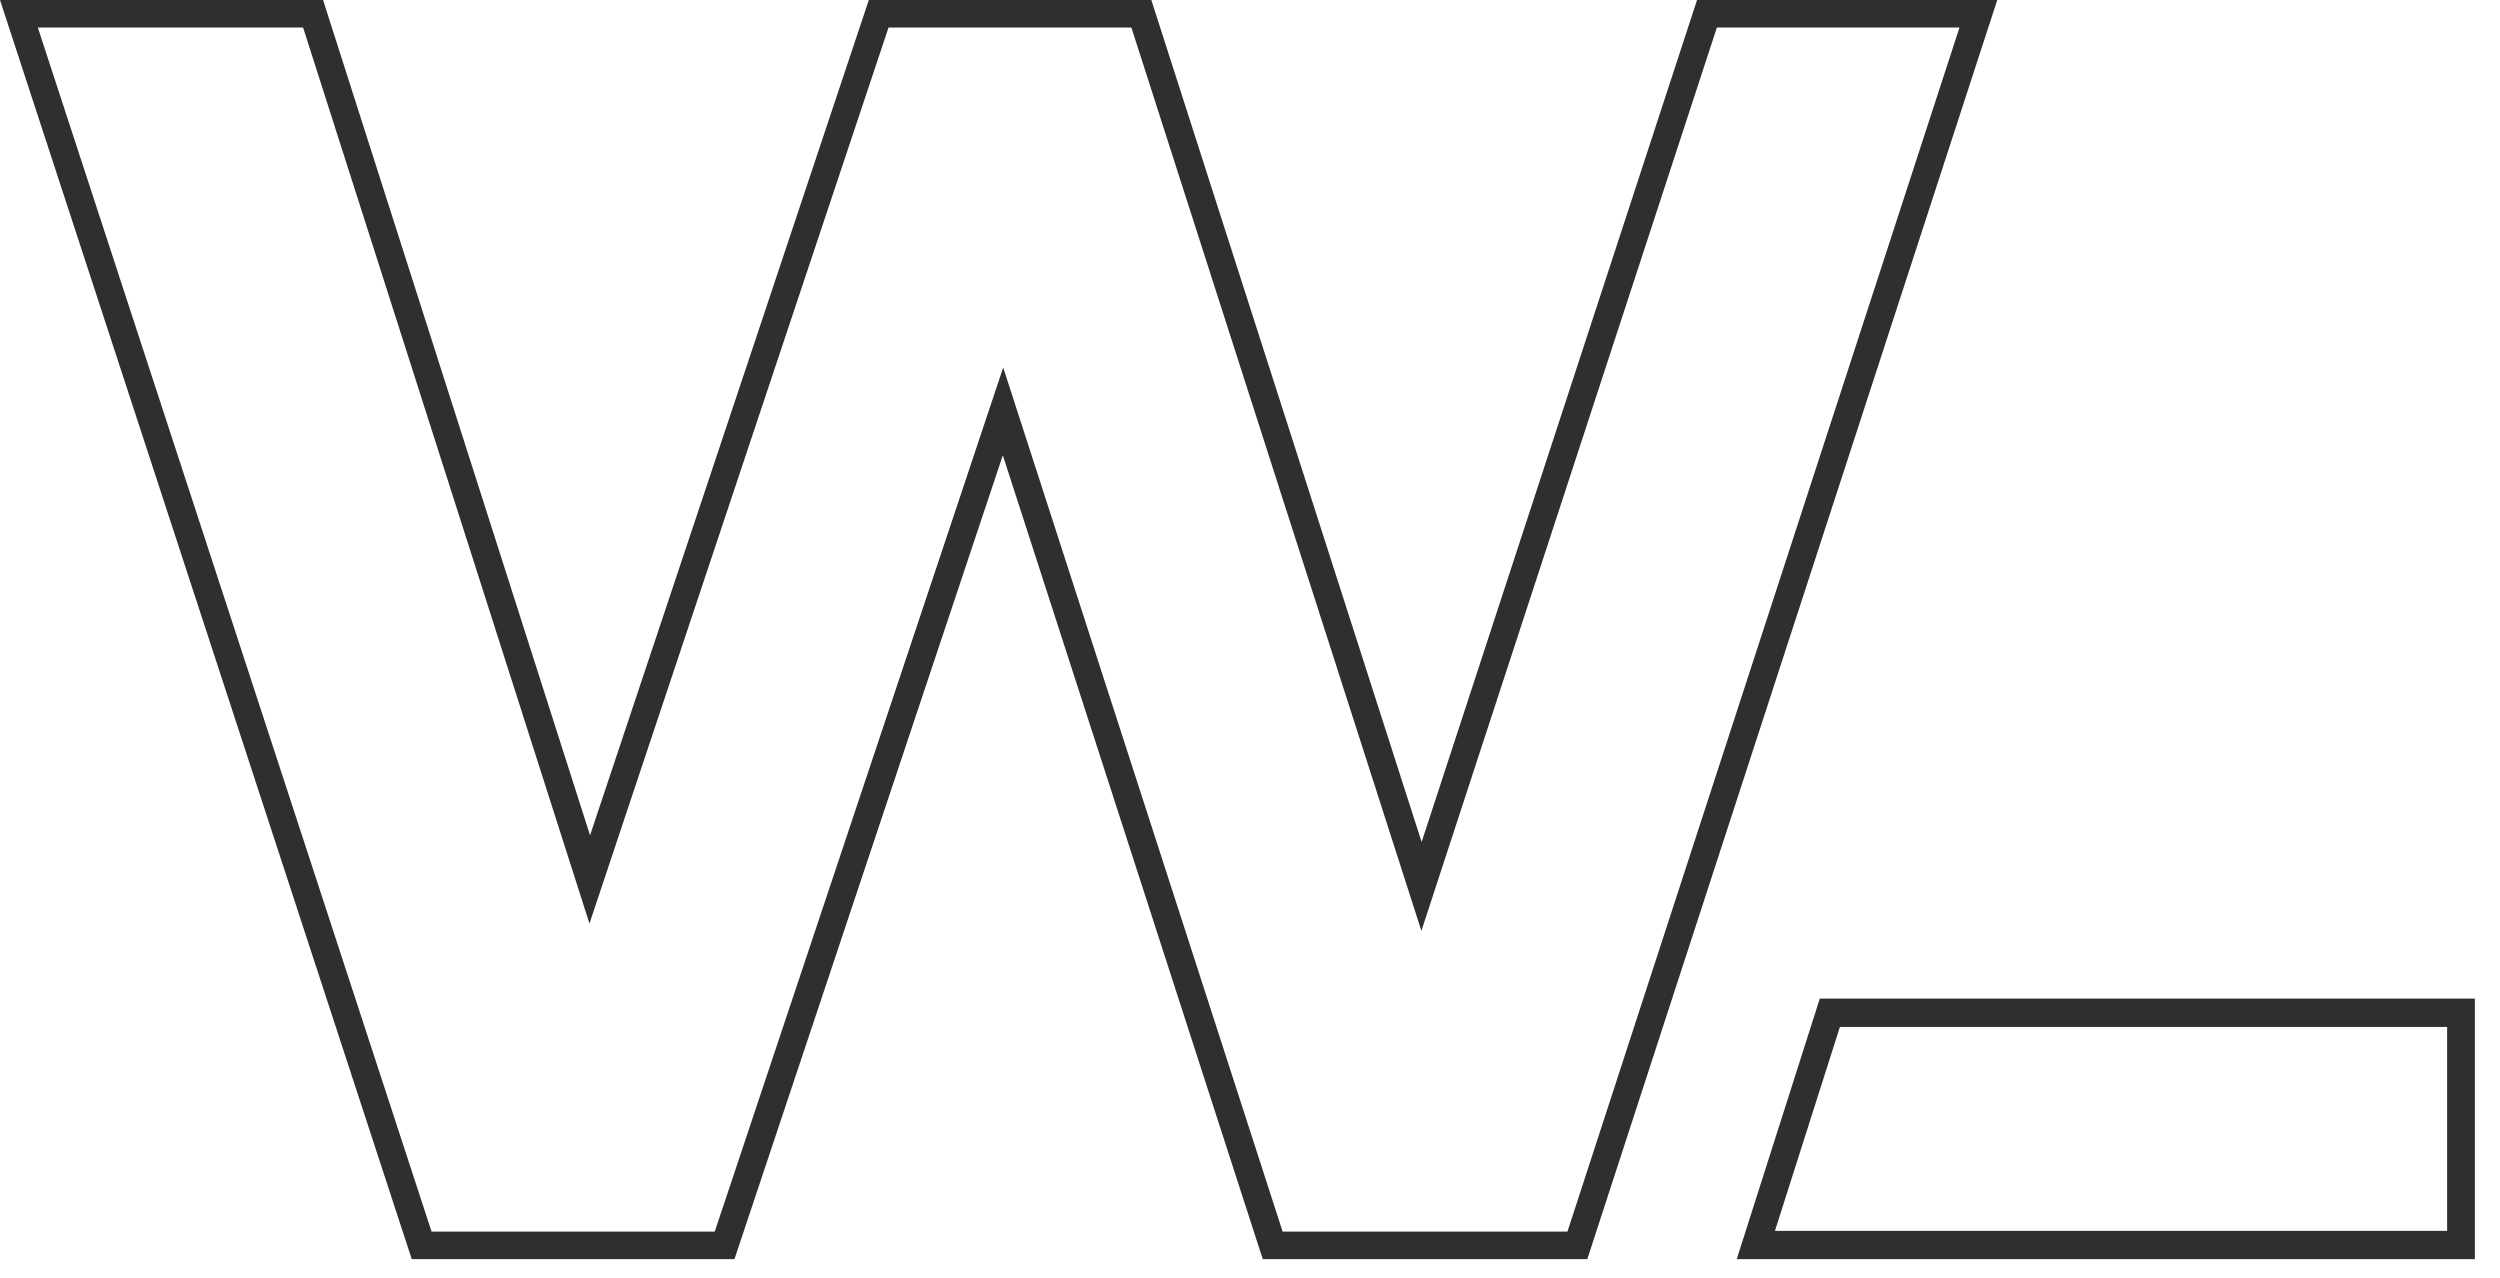
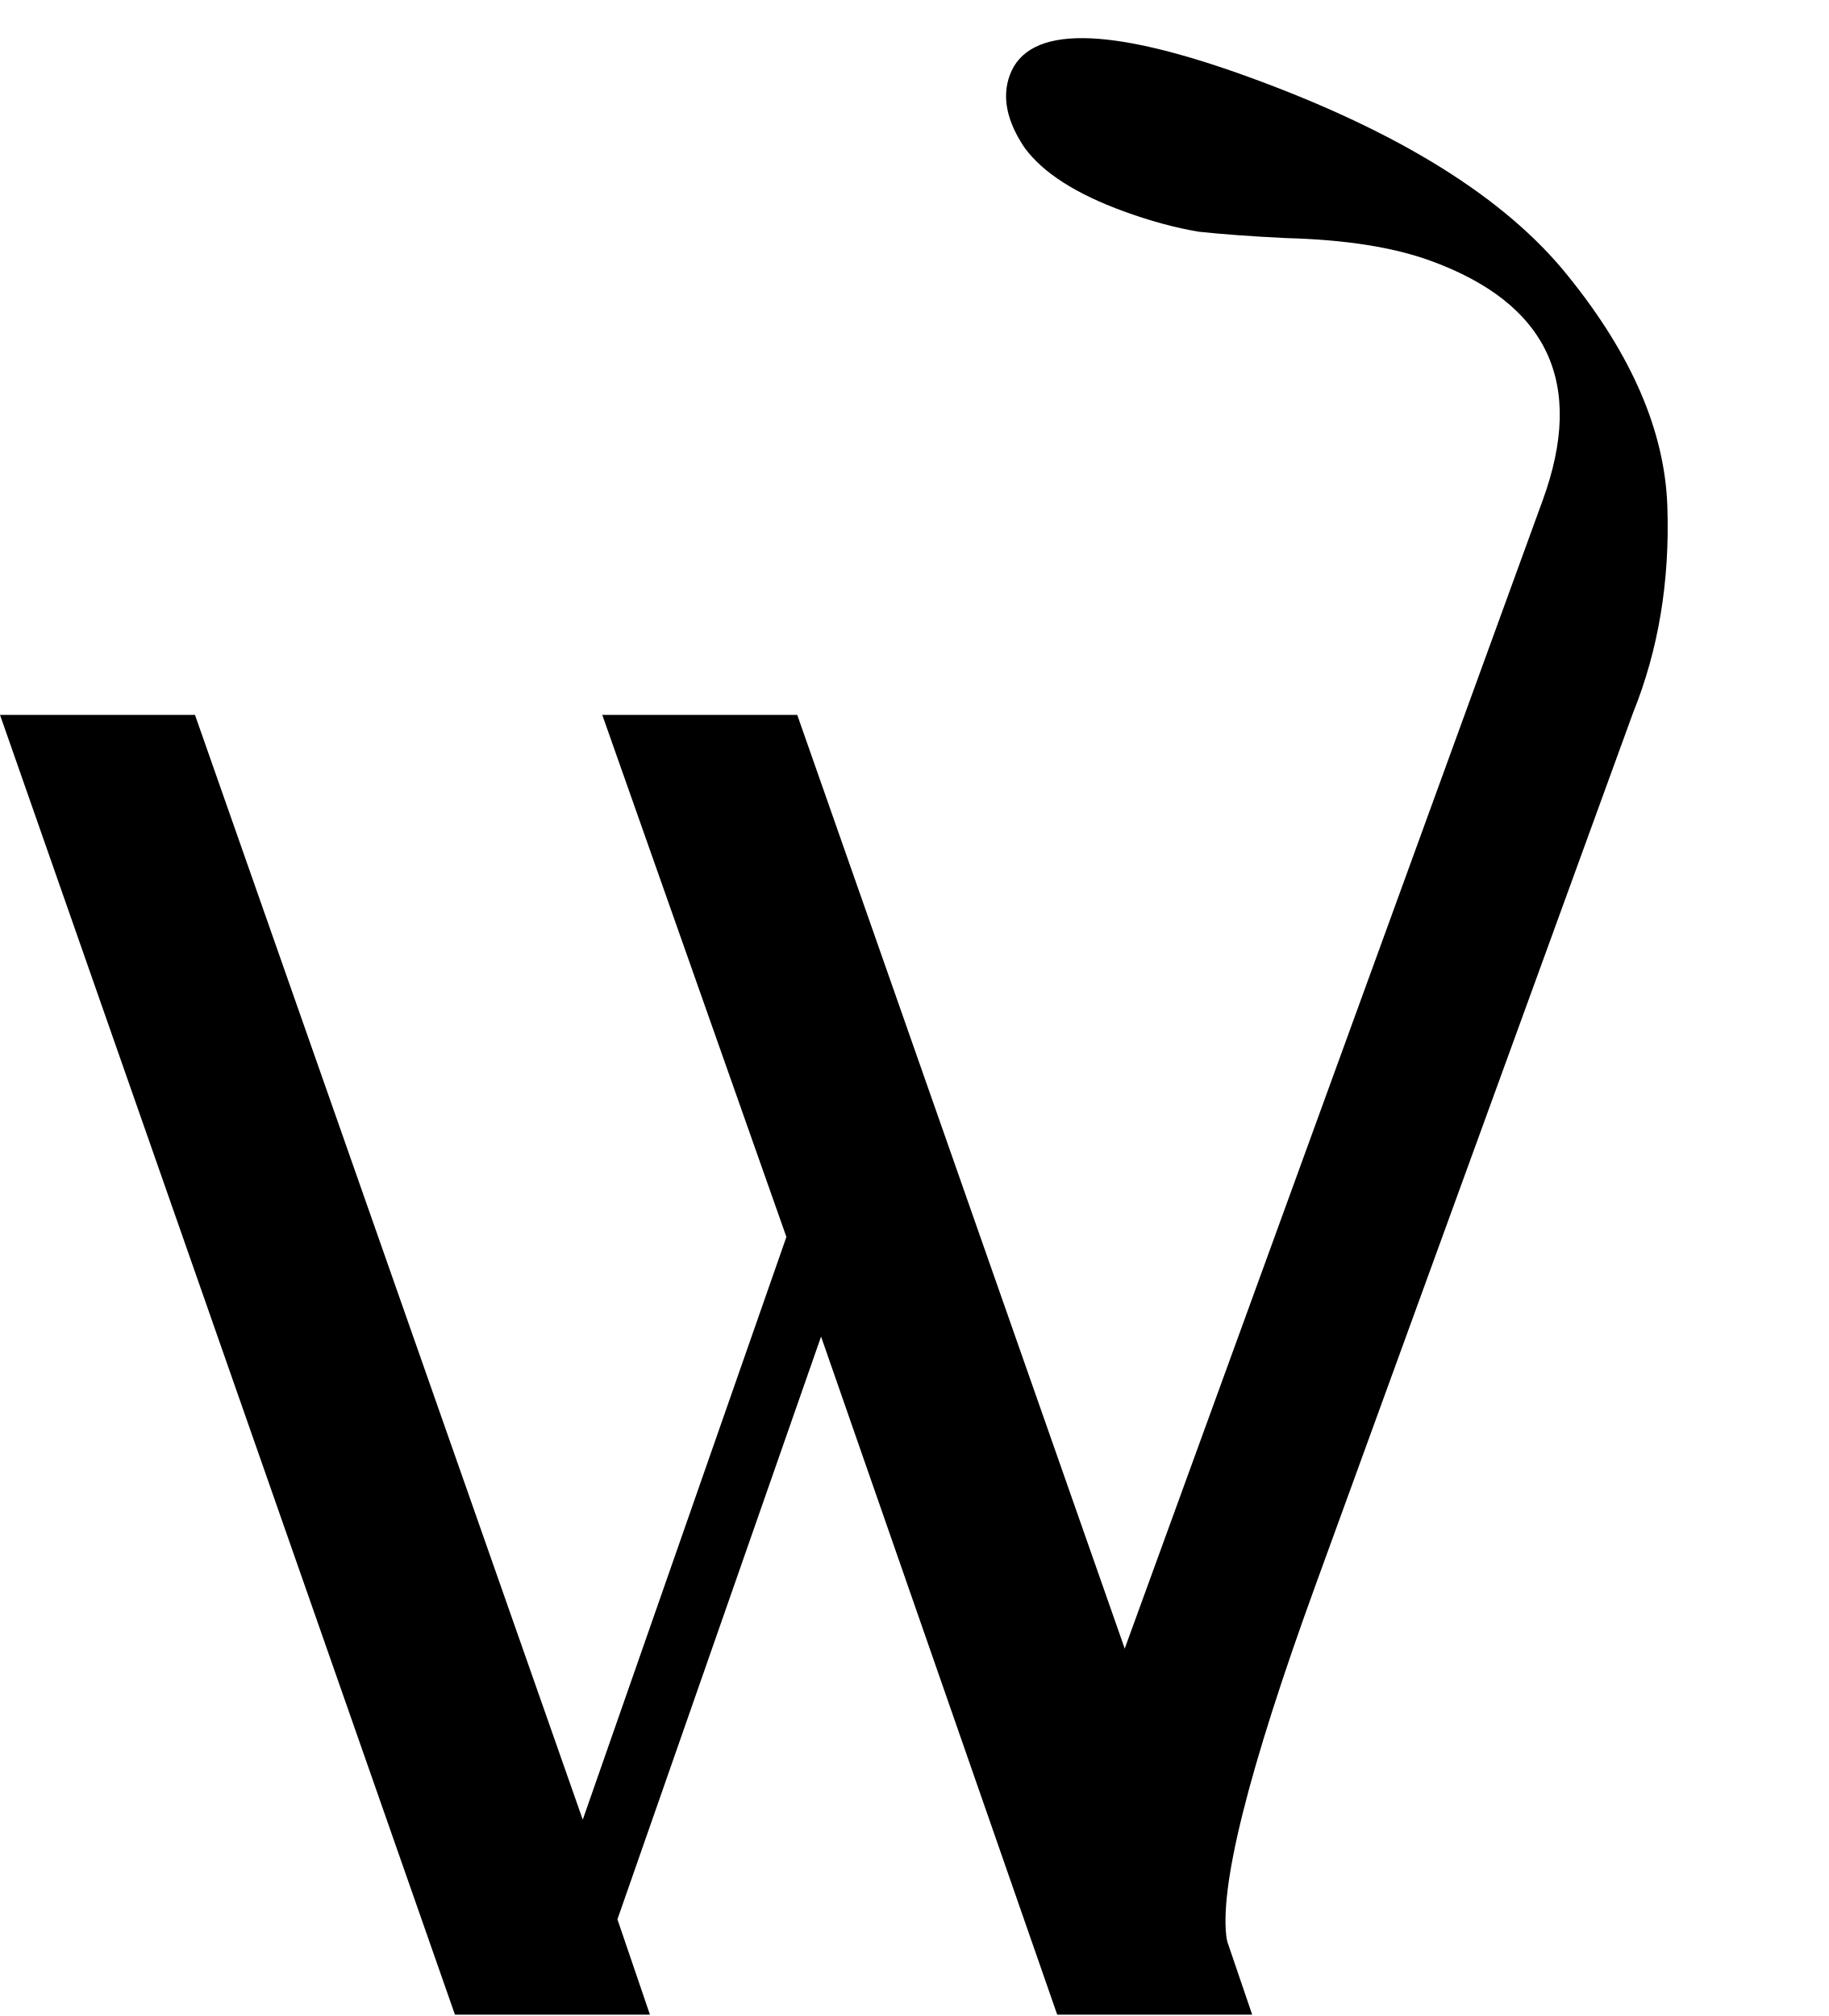
- <svg xmlns="http://www.w3.org/2000/svg" width="92" height="47" viewBox="0 0 92 47" fill="none">
-   <path fill-rule="evenodd" clip-rule="evenodd" d="M65.318 45.295H90.054V37.79H67.709L65.318 45.295ZM91.075 46.336H63.912L66.968 36.749H91.075V46.336Z" fill="#2F2F2F" />
-   <path fill-rule="evenodd" clip-rule="evenodd" d="M47.201 45.324H57.682L72.109 1.013H63.181L52.307 34.257L41.635 1.013H32.698L21.692 33.986L11.154 1.013H1.392L15.882 45.324H26.302L36.918 13.525L47.201 45.324ZM58.413 46.336H46.469L36.904 16.755L27.028 46.336H15.152L0 0H11.889L21.714 30.739L31.973 0H42.369L52.316 30.986L62.451 0H73.499L58.413 46.336Z" fill="#2F2F2F" />
+ <svg xmlns="http://www.w3.org/2000/svg" width="400" height="441" viewBox="0 0 400 441" fill="none">
+   <path d="M287.867 346.456C272.956 387.423 266.465 413.469 268.395 424.593L267.909 425.929L227.594 411.256L337.481 109.348C346.774 83.818 338.582 66.38 312.905 57.035C304.746 54.065 294.205 52.414 281.282 52.081C273.806 51.713 267.453 51.25 262.221 50.69C257.098 49.834 251.656 48.358 245.897 46.262C235.339 42.419 228.068 37.755 224.085 32.272C220.211 26.491 219.138 21.226 220.866 16.476C224.864 5.492 242.341 5.633 273.297 16.9C306.173 28.866 329.425 43.38 343.052 60.443C356.92 77.593 364.141 94.341 364.713 110.686C365.286 127.032 362.793 142.093 357.235 155.871L287.867 346.456Z" fill="black" />
+   <path d="M0 156.38L99.514 440.702H142.163L135.055 419.851L179.599 292.38L231.252 440.702H273.901L266.793 419.851L174.387 156.38H131.738L172.017 270.582L127.473 398.053L42.649 156.38H0Z" fill="black" />
</svg>
